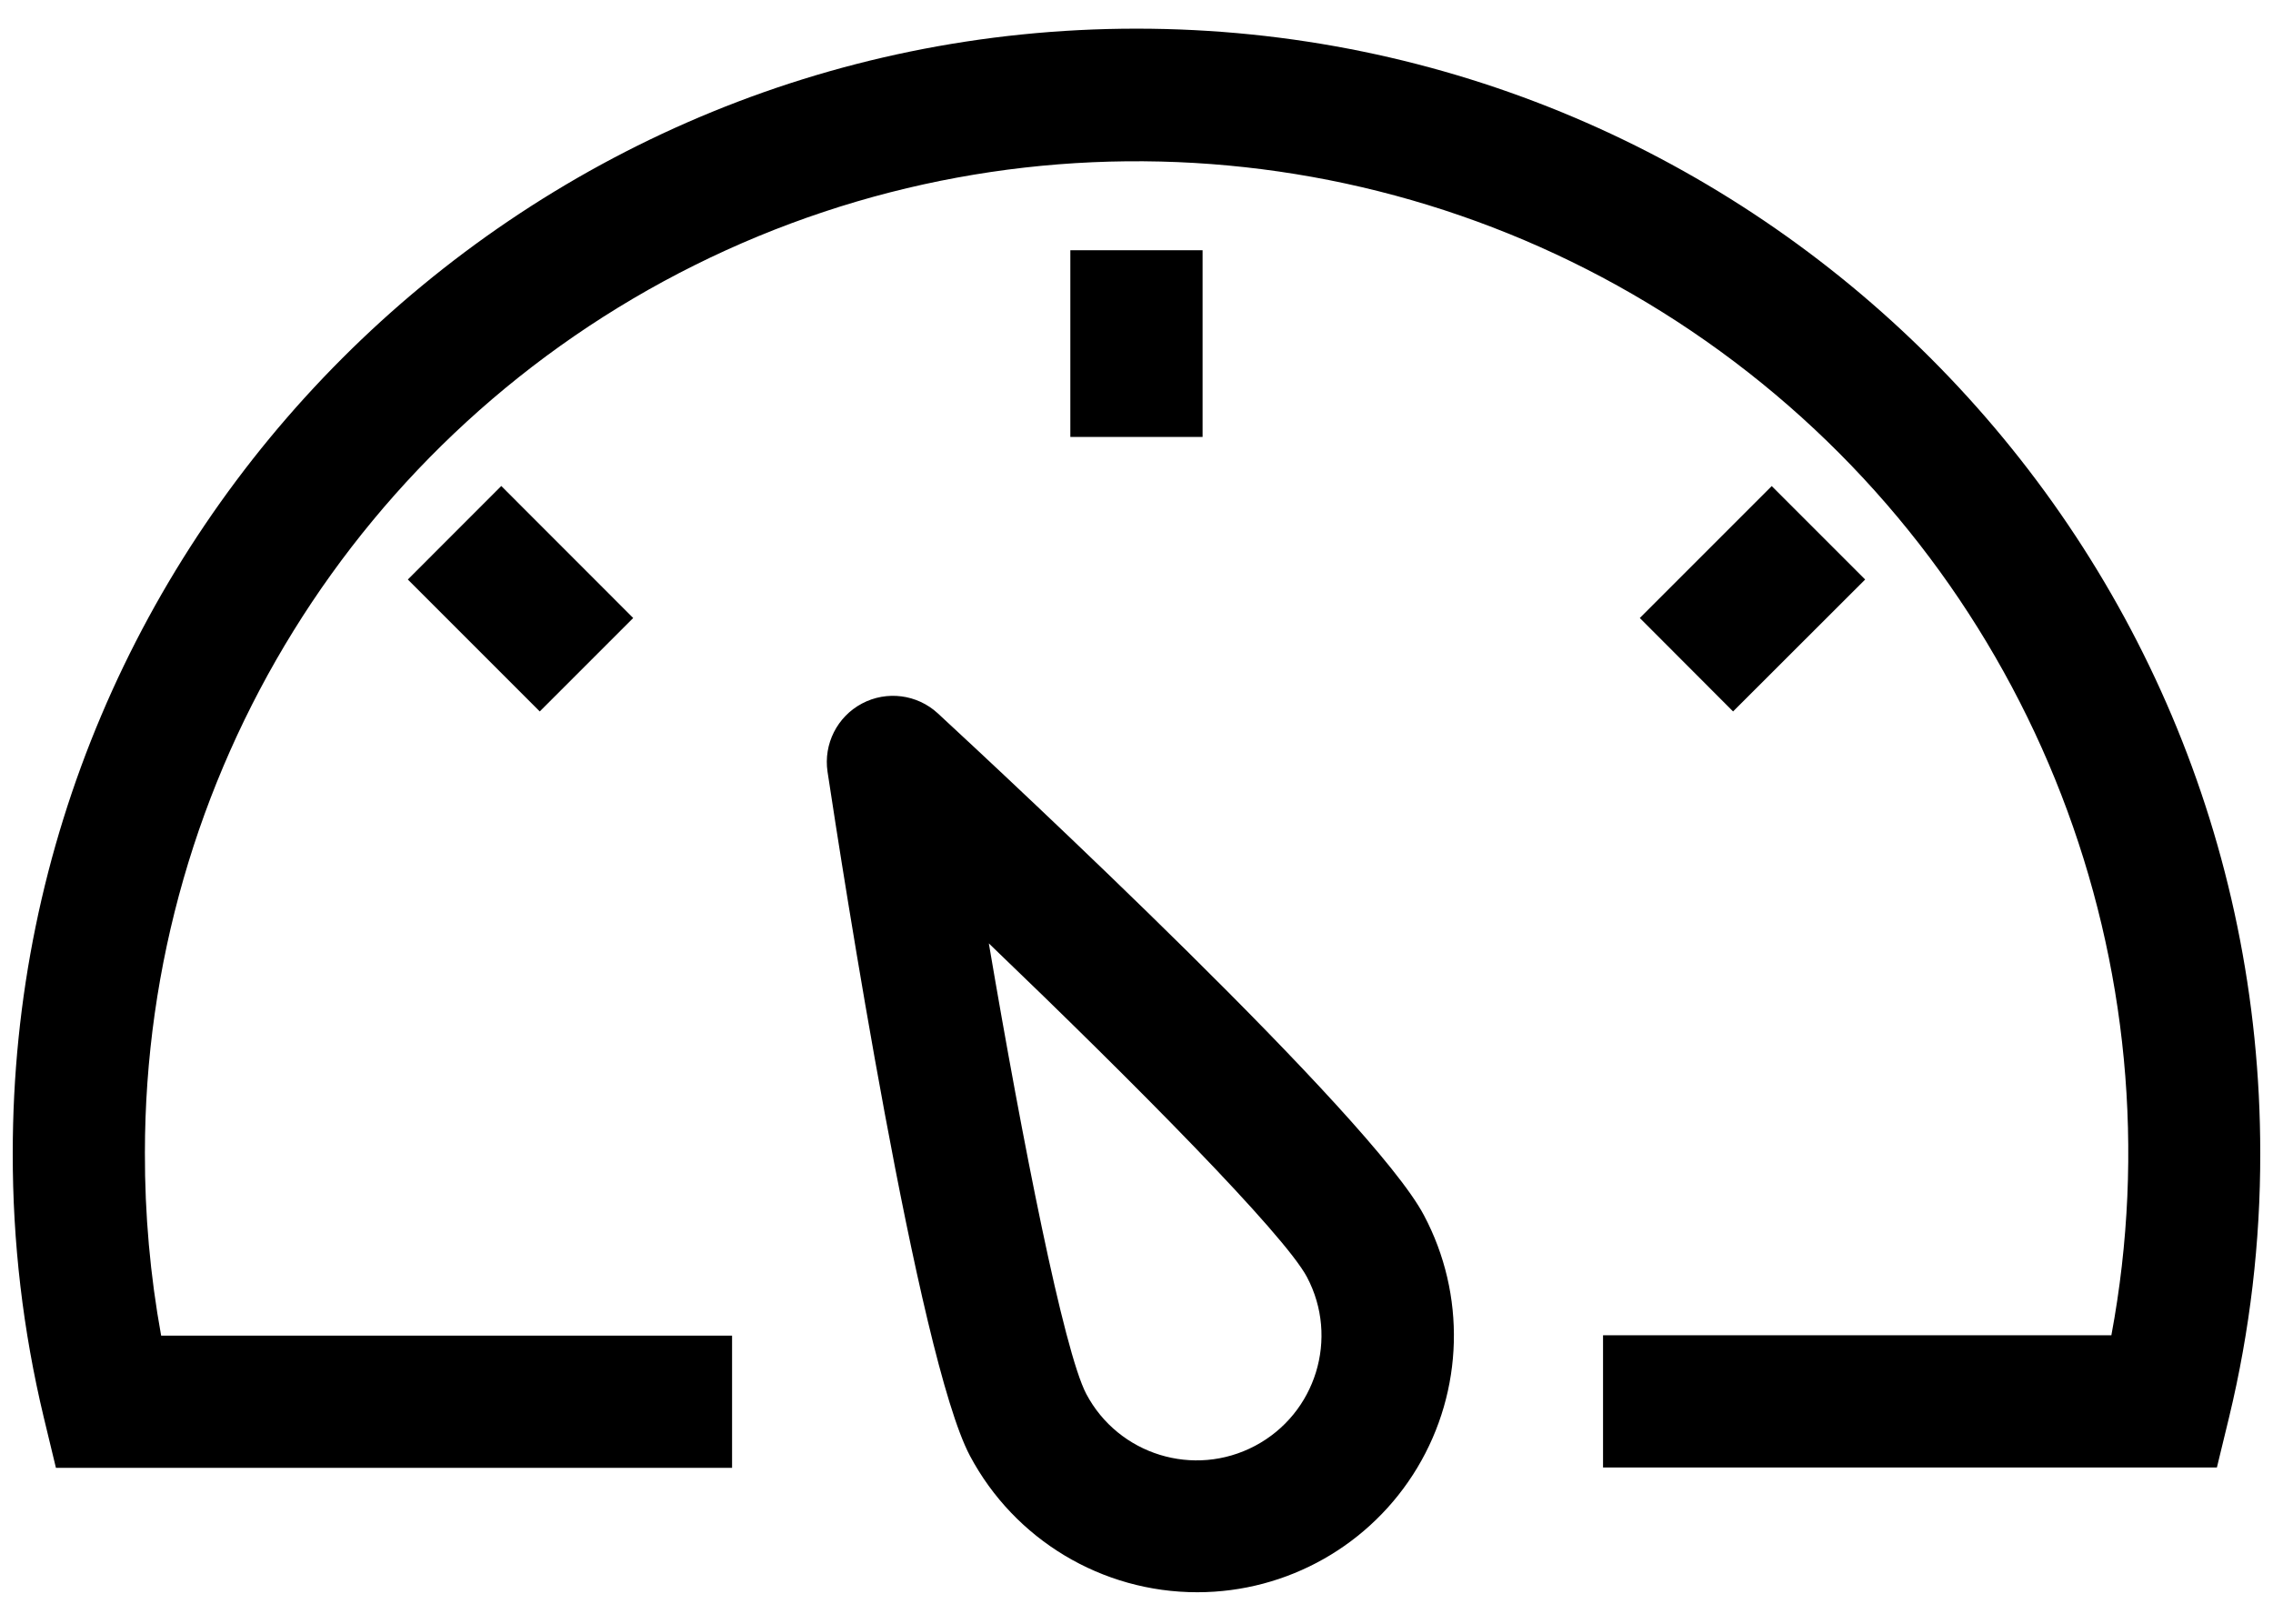
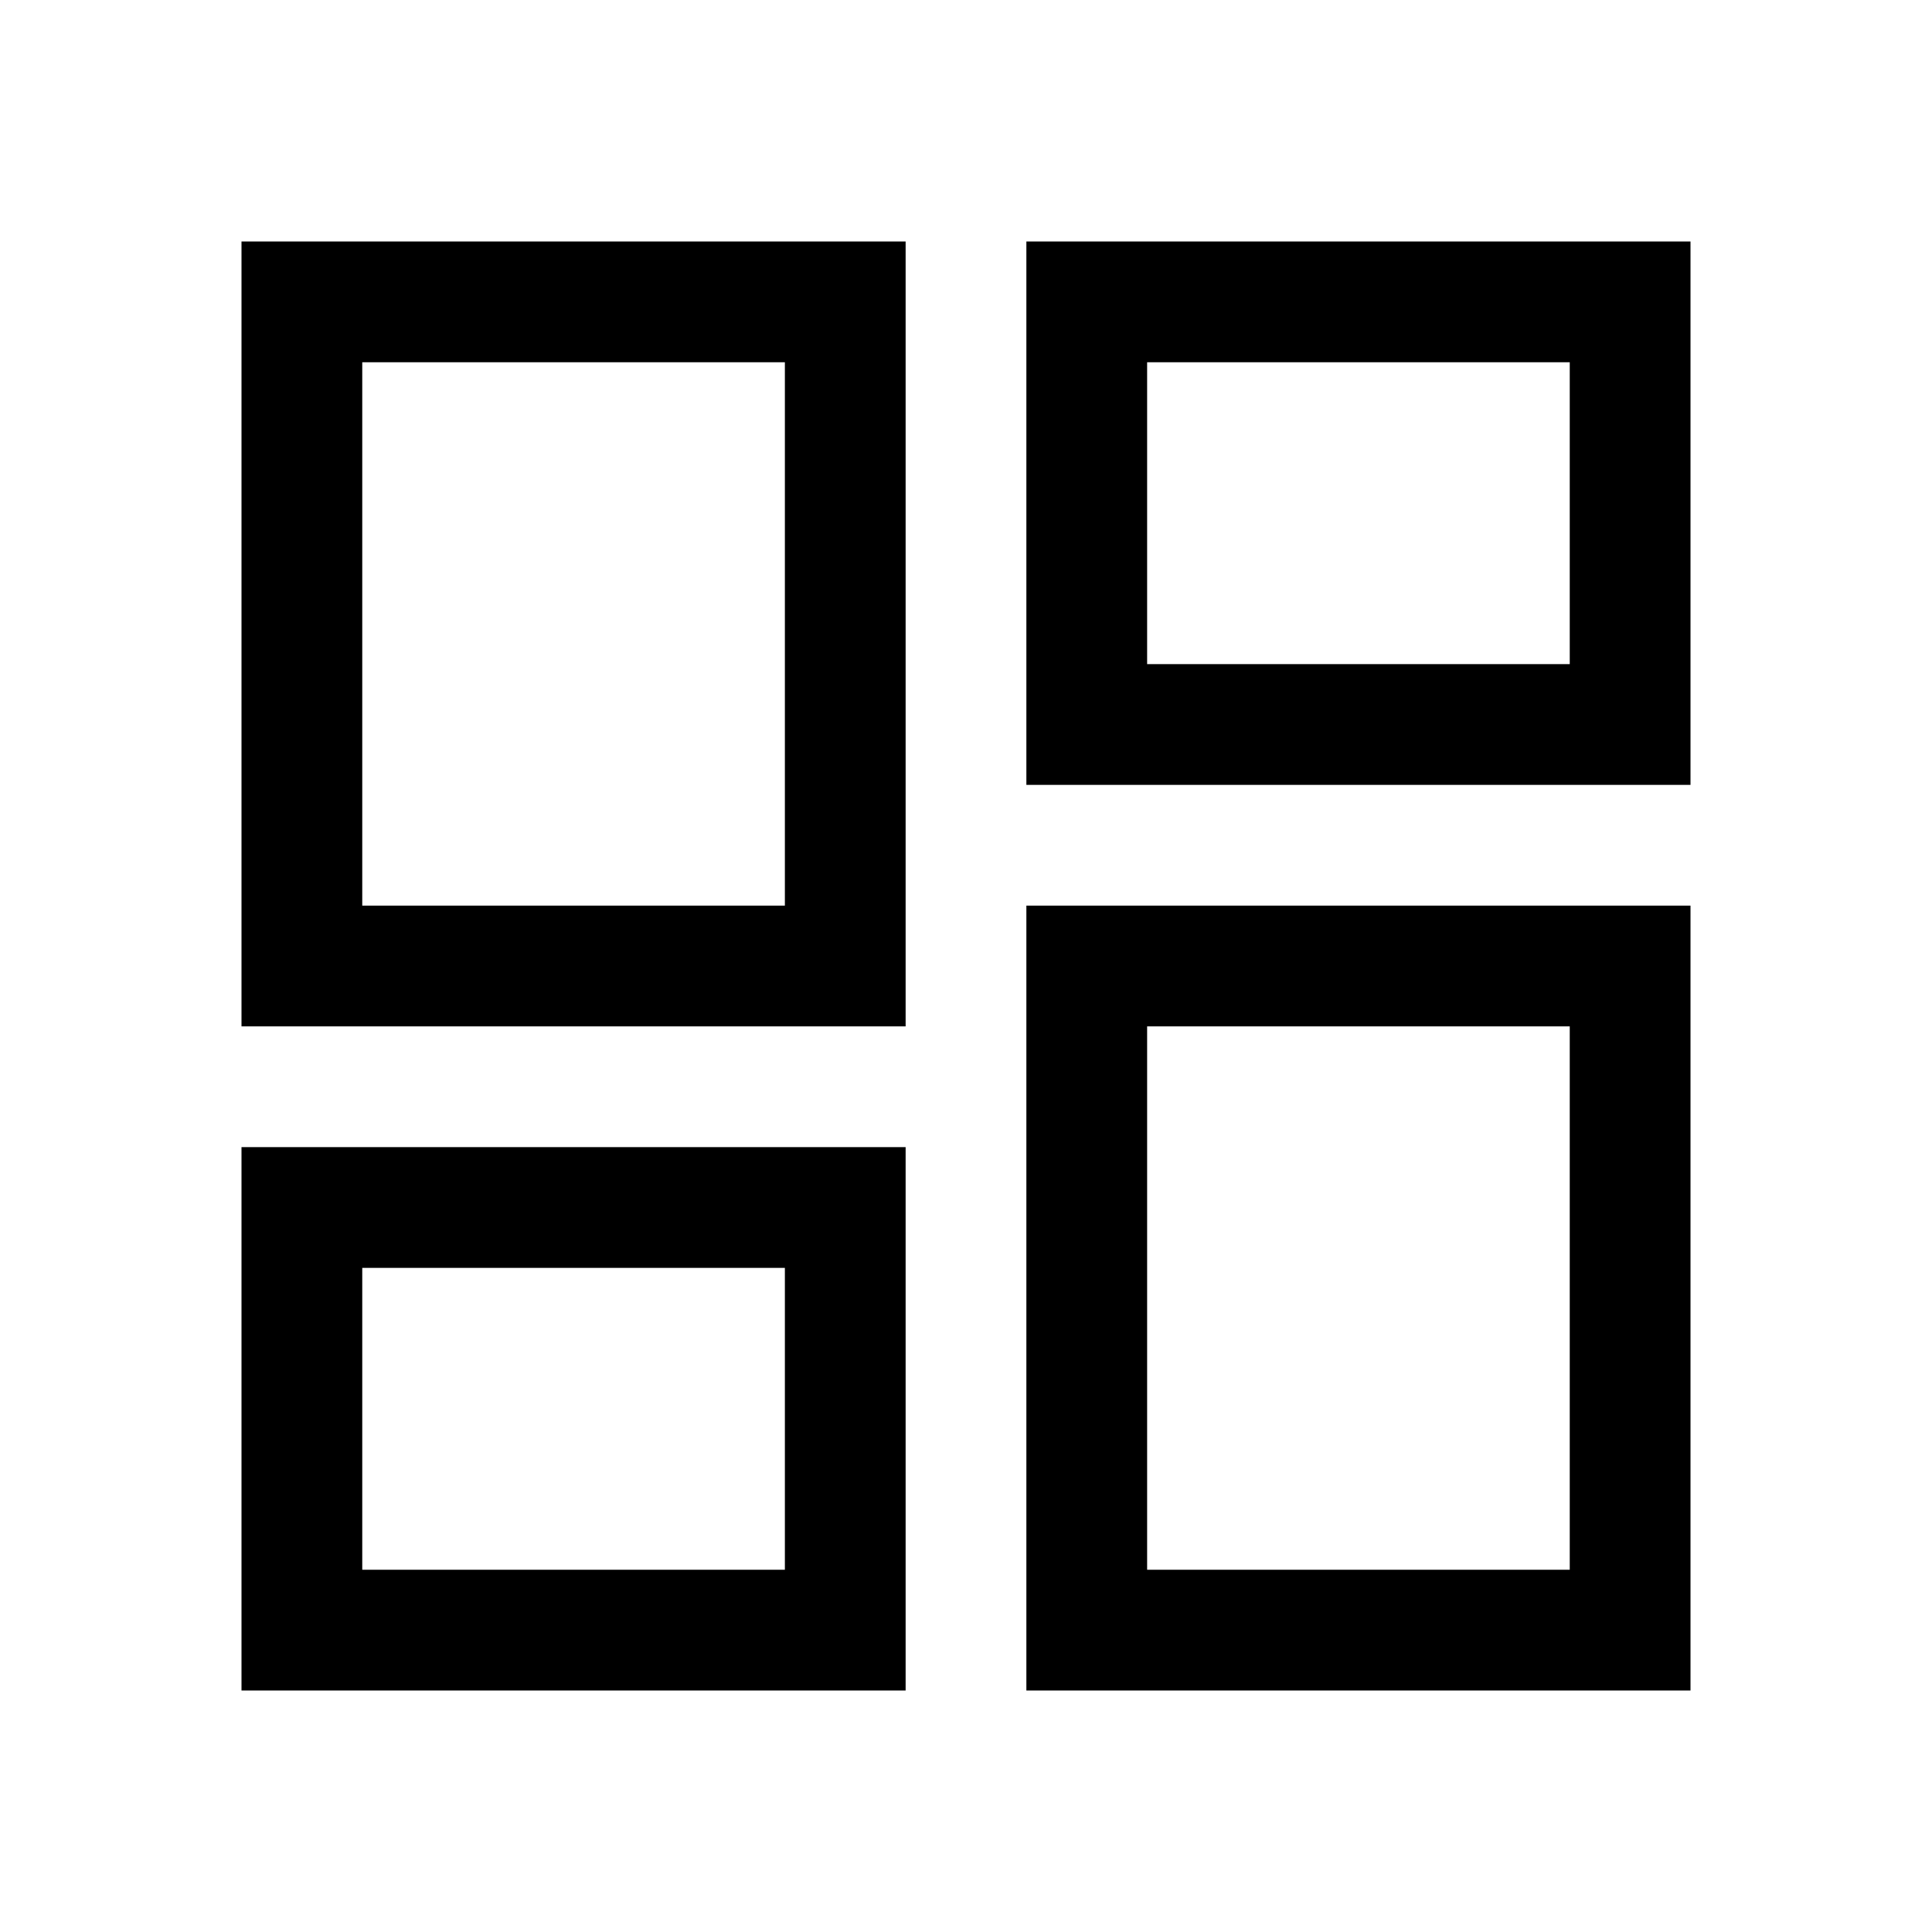
- <svg xmlns="http://www.w3.org/2000/svg" class="ic-icon-svg ic-icon-svg--dashboard" version="1.1" x="0" y="0" viewBox="0 0 280 200" enable-background="new 0 0 280 200" xml:space="preserve">
-   <path d="M273.09,180.75H197.47V164.47h62.62A122.16,122.16,0,1,0,17.85,142a124,124,0,0,0,2,22.51H90.18v16.29H6.89l-1.5-6.22A138.51,138.51,0,0,1,1.57,142C1.57,65.64,63.67,3.53,140,3.53S278.43,65.64,278.43,142a137.67,137.67,0,0,1-3.84,32.57ZM66.49,87.63,50.24,71.38,61.75,59.86,78,76.12Zm147,0L202,76.12l16.25-16.25,11.51,11.51ZM131.85,53.82v-23h16.29v23Zm15.63,142.3a31.71,31.71,0,0,1-28-16.81c-6.4-12.08-15.73-72.29-17.54-84.25a8.15,8.15,0,0,1,13.58-7.2c8.88,8.21,53.48,49.72,59.88,61.81a31.61,31.61,0,0,1-27.9,46.45ZM121.81,116.2c4.17,24.56,9.23,50.21,12,55.49A15.35,15.35,0,1,0,161,157.3C158.18,152,139.79,133.44,121.81,116.2Z" />
+ <svg xmlns="http://www.w3.org/2000/svg" class="ic-icon-svg ic-icon-svg--dashboard" viewBox="0 -960 960 960">
+   <path d="M510-570v-270h330v270H510ZM120-450v-390h330v390H120Zm390 330v-390h330v390H510Zm-390 0v-270h330v270H120Zm60-390h210v-270H180v270Zm390 330h210v-270H570v270Zm0-450h210v-150H570v150ZM180-180h210v-150H180v150Zm210-330Zm180-120Zm0 180ZM390-330Z" />
</svg>
